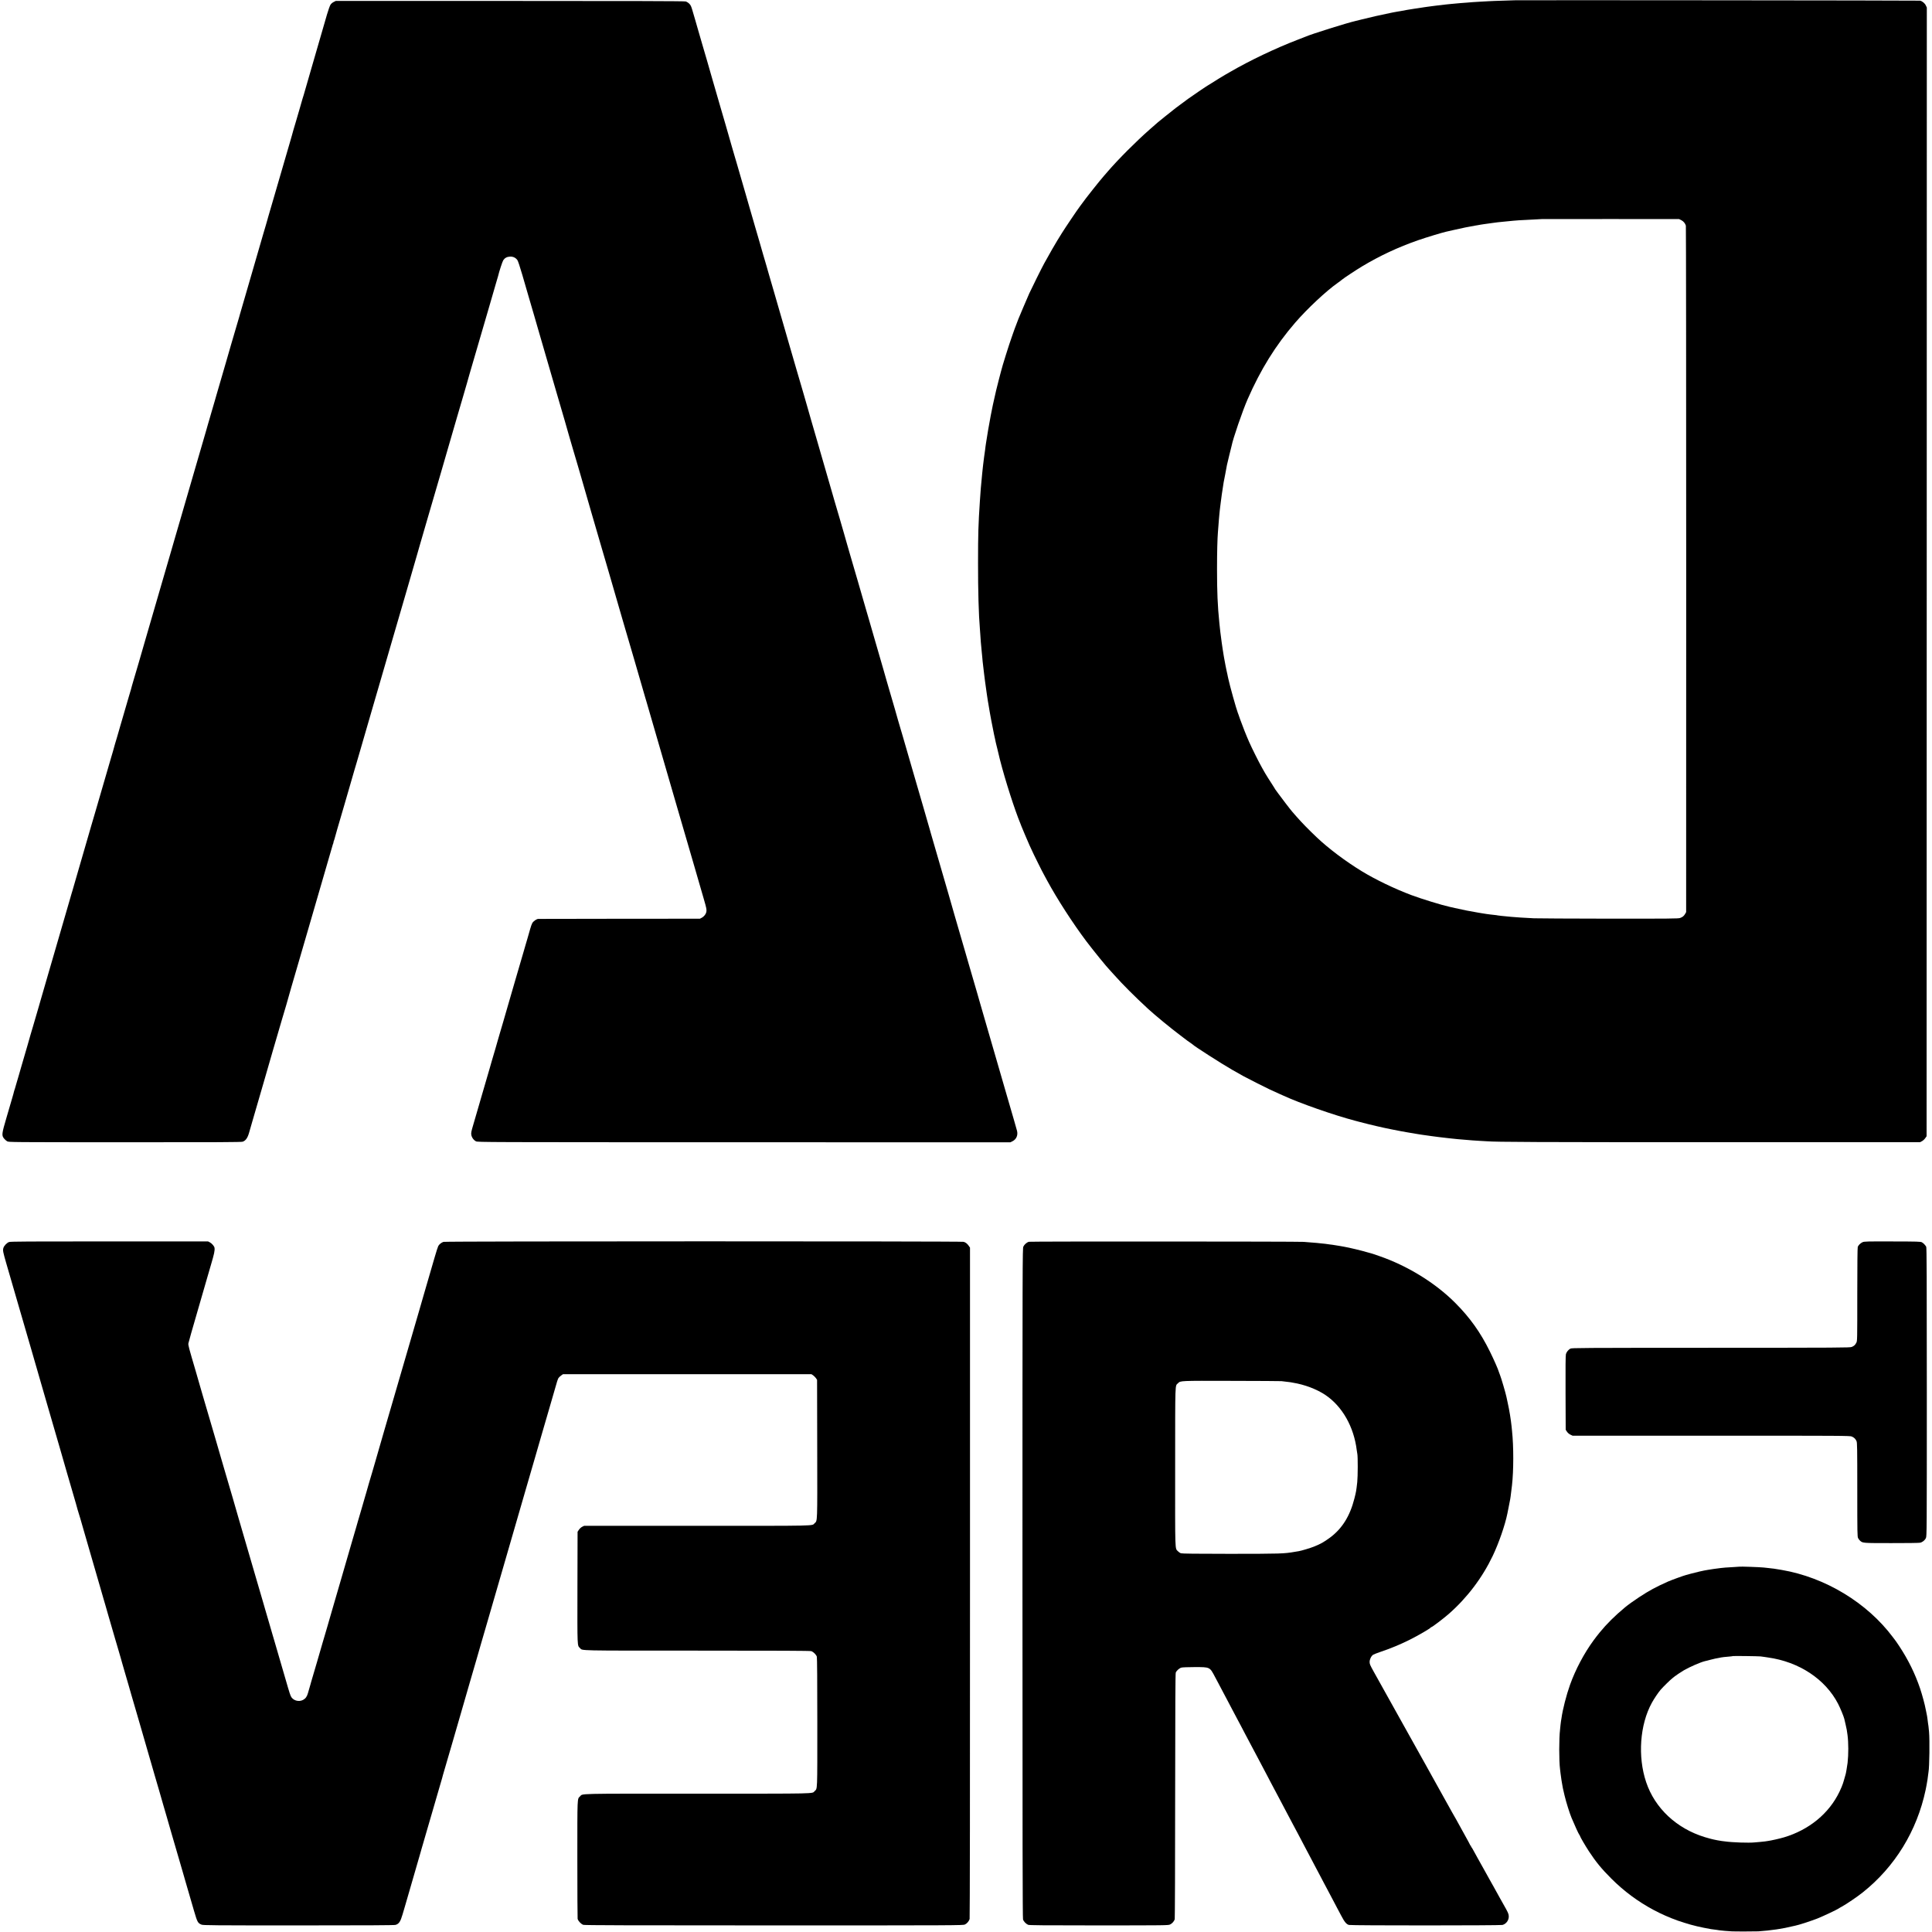
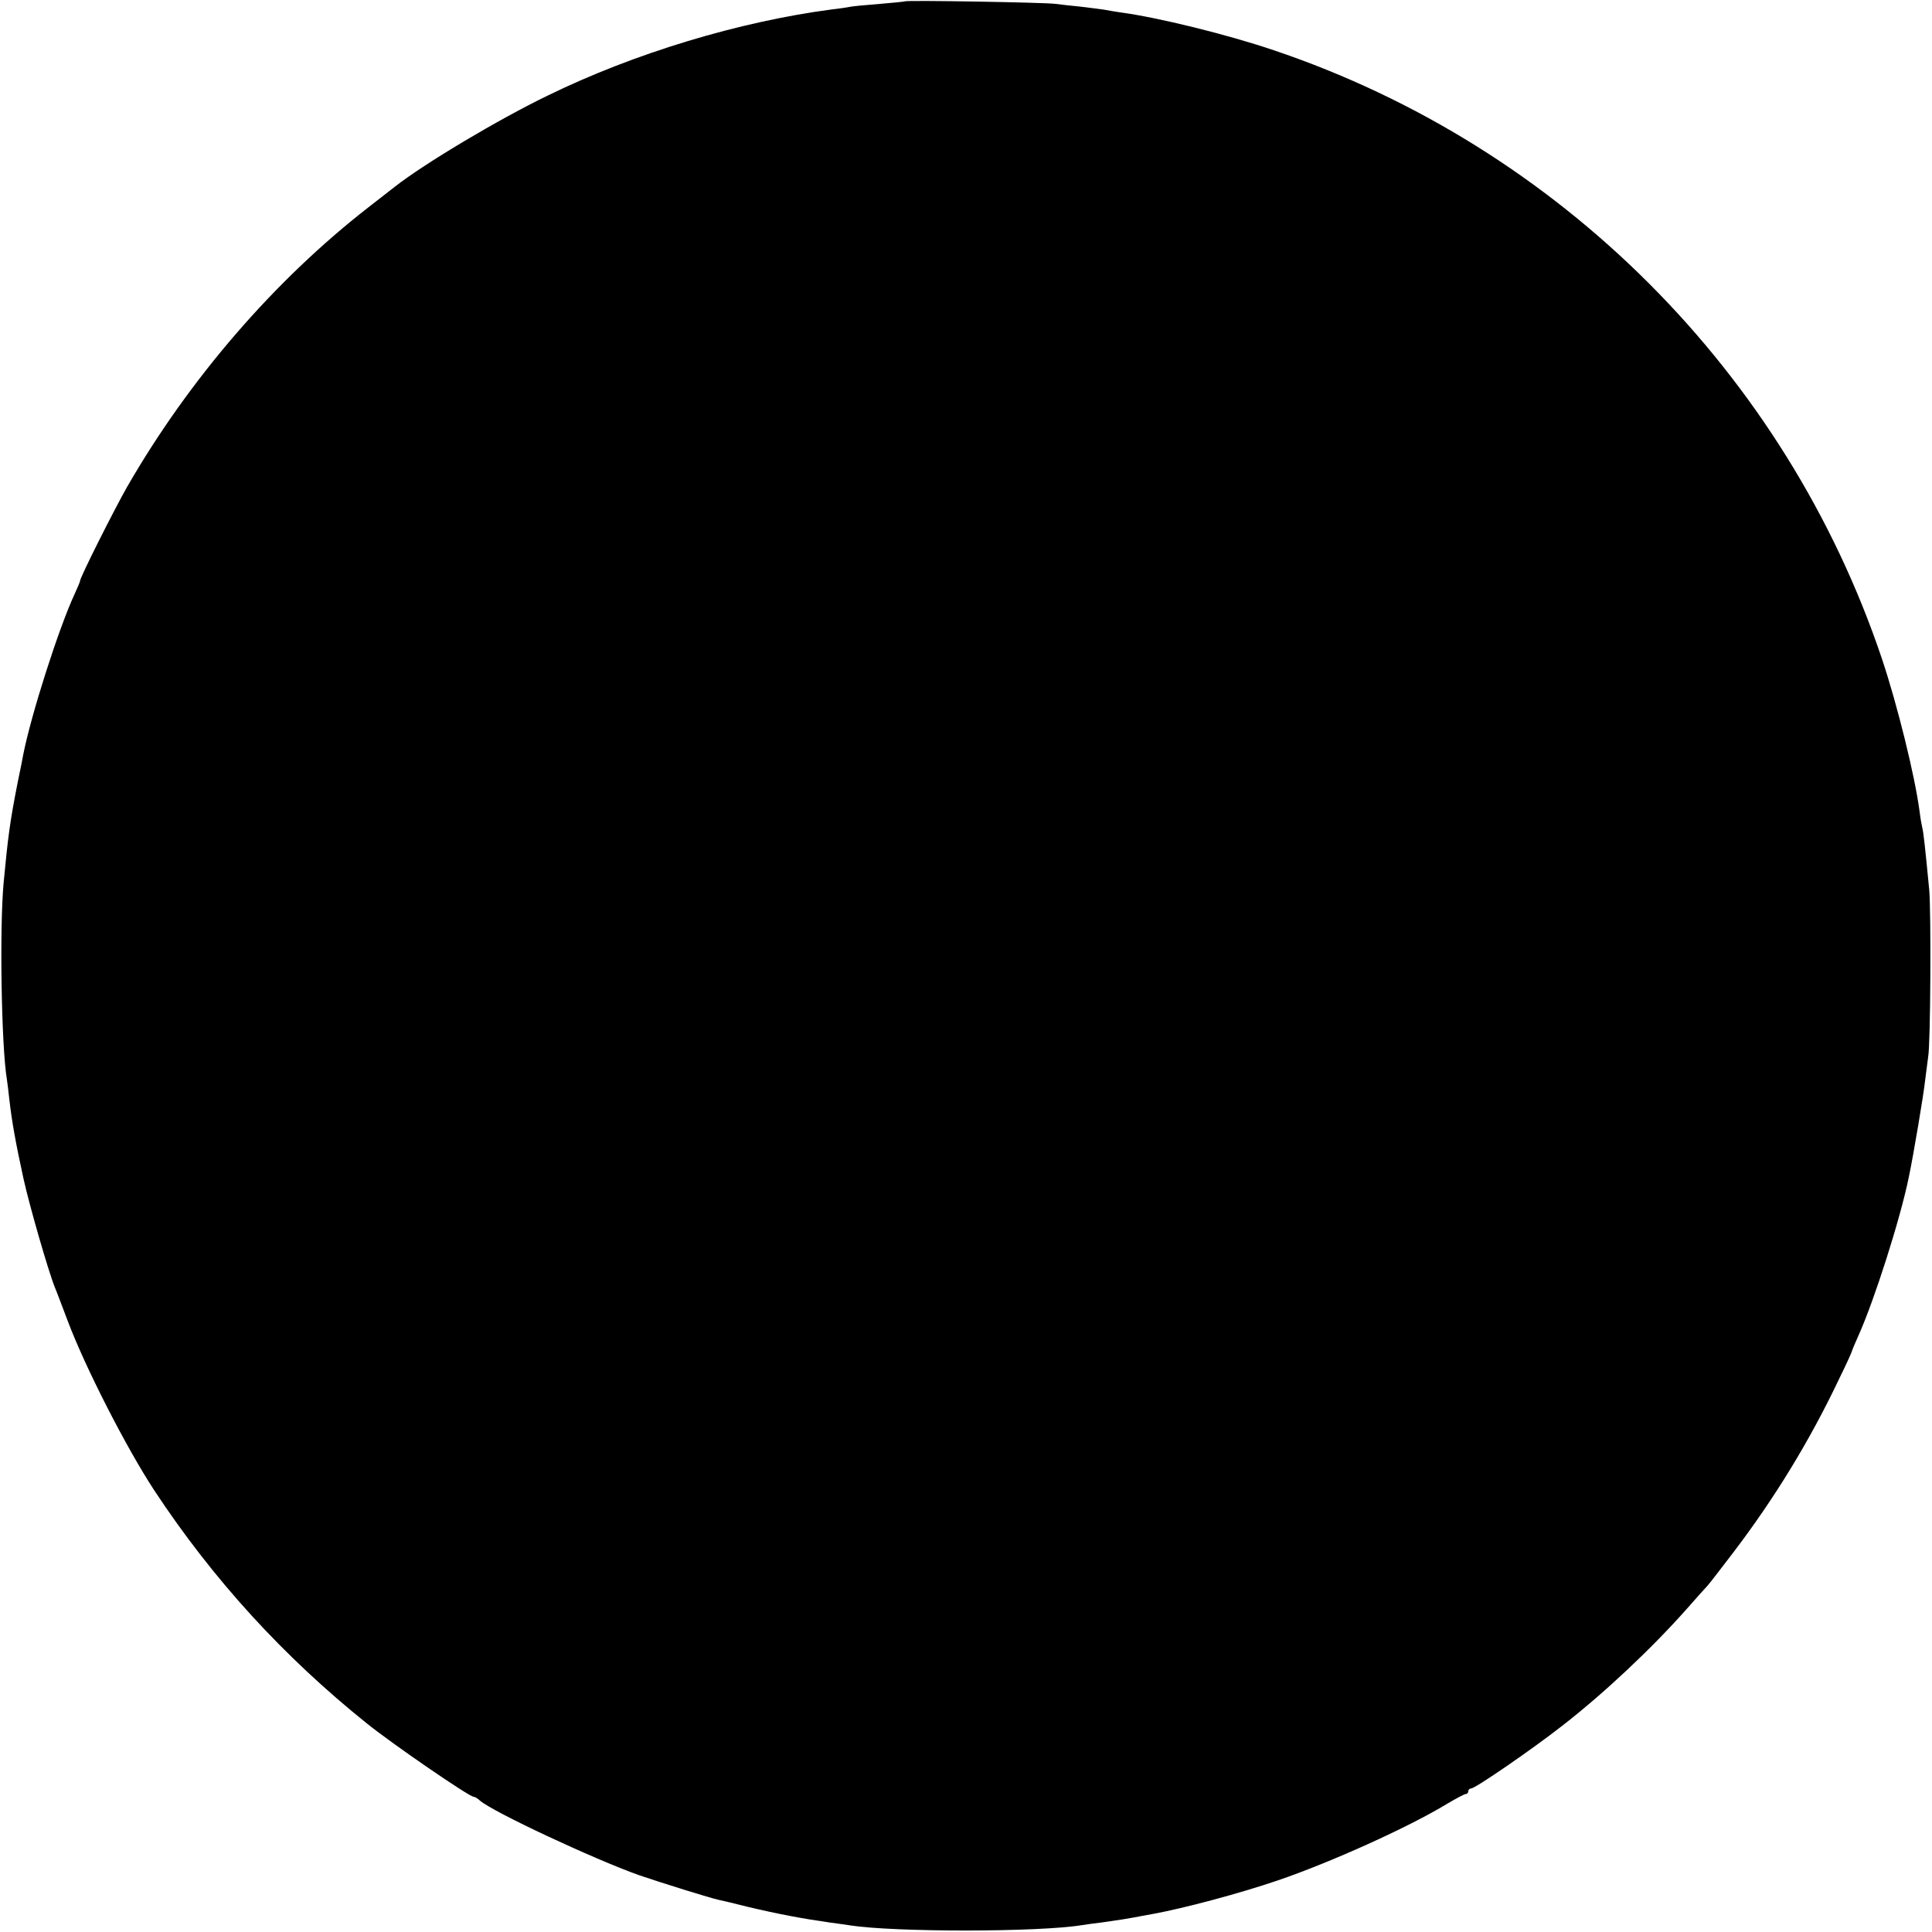
- <svg xmlns="http://www.w3.org/2000/svg" version="1.0" width="4106pt" height="4106pt" viewBox="0 0 4106 4106" preserveAspectRatio="xMidYMid meet">
-   <g transform="translate(0,4106) scale(0.1,-0.1)" fill="#000000" stroke="none">
-     <path d="M32187 41054 c-1 -1 -108 -5 -237 -8 -129 -4 -264 -8 -300 -11 -36 -2 -117 -6 -180 -10 -63 -3 -137 -7 -165 -10 -27 -2 -88 -7 -135 -11 -47 -3 -101 -7 -121 -9 -20 -1 -65 -6 -100 -9 -35 -4 -89 -9 -119 -11 -30 -3 -71 -7 -90 -9 -56 -8 -142 -18 -180 -21 -19 -2 -48 -6 -65 -8 -16 -3 -55 -8 -85 -11 -30 -3 -64 -8 -75 -10 -11 -2 -42 -7 -70 -10 -54 -7 -96 -14 -135 -21 -14 -2 -45 -7 -70 -10 -54 -7 -269 -44 -290 -50 -8 -2 -33 -6 -55 -9 -22 -4 -62 -11 -90 -16 -27 -6 -59 -12 -70 -14 -188 -38 -451 -97 -610 -138 -66 -16 -124 -31 -130 -32 -199 -46 -944 -280 -1070 -336 -11 -5 -90 -36 -175 -68 -460 -177 -1013 -440 -1420 -677 -36 -20 -80 -46 -98 -56 -78 -45 -242 -146 -311 -191 -41 -26 -76 -48 -78 -48 -6 0 -335 -224 -411 -279 -236 -172 -299 -221 -491 -376 -156 -125 -143 -114 -321 -271 -292 -256 -676 -641 -902 -904 -26 -30 -61 -71 -78 -90 -77 -85 -407 -502 -460 -580 -8 -13 -31 -44 -51 -69 -48 -62 -313 -455 -380 -563 -30 -49 -73 -118 -96 -155 -55 -89 -158 -269 -282 -493 -46 -83 -259 -511 -316 -635 -20 -44 -77 -177 -127 -295 -49 -118 -96 -228 -103 -245 -7 -16 -25 -64 -40 -105 -15 -41 -33 -88 -40 -105 -7 -16 -18 -48 -25 -70 -7 -22 -25 -74 -40 -115 -52 -141 -203 -624 -225 -719 -3 -9 -25 -95 -50 -191 -25 -96 -50 -193 -54 -215 -5 -22 -25 -110 -44 -195 -19 -85 -38 -168 -40 -185 -3 -16 -17 -86 -31 -155 -25 -124 -89 -498 -102 -595 -3 -27 -8 -58 -10 -69 -2 -10 -6 -44 -9 -75 -4 -31 -8 -63 -10 -71 -2 -8 -7 -40 -10 -70 -3 -30 -8 -66 -10 -80 -2 -14 -6 -50 -10 -80 -3 -30 -8 -71 -10 -90 -2 -19 -7 -66 -11 -105 -4 -38 -8 -81 -9 -95 -12 -104 -28 -304 -40 -490 -33 -500 -39 -690 -39 -1310 -1 -593 14 -1114 39 -1400 2 -25 7 -88 10 -140 3 -52 8 -117 10 -145 10 -118 16 -182 20 -215 2 -19 7 -65 10 -101 2 -37 7 -82 9 -100 3 -19 8 -61 11 -94 3 -33 8 -71 10 -85 2 -14 6 -52 10 -85 3 -33 13 -107 21 -165 20 -143 22 -158 30 -215 3 -27 8 -59 10 -70 4 -18 13 -83 19 -125 1 -8 5 -31 9 -50 3 -19 8 -46 10 -60 5 -29 14 -82 21 -125 7 -36 21 -117 30 -165 5 -29 18 -96 61 -309 3 -12 11 -51 19 -85 8 -33 16 -72 18 -86 3 -14 10 -45 17 -70 7 -25 14 -52 15 -60 6 -26 46 -194 49 -205 1 -5 6 -23 10 -40 107 -420 313 -1065 437 -1360 6 -16 13 -34 15 -40 3 -12 143 -342 174 -410 71 -156 101 -217 185 -386 51 -103 106 -211 123 -240 16 -30 46 -85 67 -124 211 -389 541 -901 830 -1286 138 -184 452 -570 495 -609 4 -3 46 -50 95 -105 190 -213 433 -456 725 -726 147 -135 483 -412 690 -567 74 -56 140 -105 145 -110 6 -4 33 -23 60 -42 28 -18 52 -37 55 -40 21 -28 612 -407 830 -532 238 -137 250 -143 535 -288 233 -118 339 -168 475 -227 30 -13 69 -30 85 -38 350 -162 1071 -414 1530 -535 44 -12 87 -23 95 -25 202 -54 504 -124 645 -151 11 -2 40 -8 65 -13 54 -12 249 -48 304 -57 21 -3 48 -8 60 -10 11 -3 37 -7 56 -9 19 -3 58 -9 85 -15 28 -5 70 -12 95 -15 25 -3 56 -8 70 -10 14 -2 43 -7 65 -9 22 -3 57 -8 78 -11 41 -6 78 -11 152 -20 93 -12 110 -14 170 -20 33 -3 74 -8 90 -10 77 -9 197 -21 325 -30 47 -4 105 -8 129 -11 24 -2 94 -6 155 -10 61 -3 131 -7 156 -9 200 -16 1049 -20 4855 -20 l4350 0 40 21 c22 11 54 40 70 63 l30 43 3 11994 2 11994 -21 44 c-21 46 -74 90 -122 102 -22 5 -8614 13 -8620 8z m3543 -4672 c48 -24 85 -69 99 -118 4 -16 7 -3305 7 -7309 l-1 -7280 -23 -40 c-28 -46 -51 -64 -107 -85 -36 -13 -222 -15 -1516 -14 -811 1 -1526 5 -1589 8 -181 8 -421 24 -485 31 -44 5 -104 11 -205 20 -36 4 -72 8 -80 10 -8 3 -40 7 -70 10 -30 3 -71 8 -90 10 -19 3 -53 8 -75 10 -22 3 -65 10 -95 15 -30 5 -71 12 -90 15 -141 23 -330 60 -490 97 -47 11 -96 22 -110 25 -166 36 -592 167 -815 250 -351 132 -760 328 -1050 505 -343 209 -714 488 -956 718 -174 164 -332 327 -439 450 -36 41 -73 84 -83 95 -33 36 -242 309 -300 390 -31 44 -61 85 -67 92 -5 7 -10 15 -10 18 0 3 -15 27 -33 53 -36 51 -189 297 -200 322 -4 8 -23 42 -42 75 -50 86 -213 411 -267 535 -56 125 -154 373 -193 485 -15 44 -30 87 -33 95 -3 8 -6 17 -7 20 -1 3 -4 12 -8 20 -34 89 -170 574 -202 725 -3 11 -7 31 -10 45 -3 14 -7 34 -9 45 -3 11 -11 52 -20 90 -8 39 -17 83 -20 98 -18 98 -28 150 -32 172 -2 14 -6 37 -9 53 -3 15 -12 74 -21 132 -8 58 -17 116 -19 130 -3 23 -19 138 -30 230 -5 38 -11 92 -20 185 -38 374 -50 659 -50 1155 0 353 8 651 19 780 3 25 7 88 11 140 4 52 8 111 10 130 2 19 6 64 9 100 3 36 8 81 10 100 3 19 7 60 11 90 3 30 8 66 10 80 2 14 7 48 10 75 8 63 12 96 31 215 8 52 17 111 20 130 3 19 19 103 36 185 16 83 32 165 34 183 3 18 26 112 50 210 25 97 47 186 49 197 27 147 234 749 340 990 276 631 594 1144 1009 1625 257 298 661 676 906 848 36 25 76 55 90 68 34 30 302 207 425 281 378 227 767 409 1195 558 172 60 514 163 596 181 12 2 77 17 145 33 136 33 398 86 469 96 25 3 52 8 60 10 8 2 33 7 55 10 23 3 52 7 65 10 28 5 64 10 180 25 47 6 101 13 120 16 19 3 60 7 90 9 30 3 75 7 100 10 203 21 302 28 580 40 91 4 166 8 167 9 1 0 658 1 1460 1 l1458 -1 45 -22z" />
-     <path d="M7092 41018 c-24 -11 -55 -37 -68 -58 -14 -21 -47 -114 -74 -206 -59 -206 -133 -462 -330 -1139 -83 -286 -158 -545 -166 -575 -9 -30 -20 -66 -25 -80 -4 -14 -36 -122 -69 -240 -34 -118 -68 -235 -76 -260 -18 -57 -85 -287 -89 -309 -2 -9 -18 -63 -35 -121 -18 -58 -33 -112 -35 -120 -4 -14 -275 -946 -310 -1065 -17 -56 -89 -303 -111 -380 -8 -27 -17 -58 -19 -68 -2 -10 -16 -57 -30 -105 -15 -47 -28 -93 -30 -102 -2 -8 -17 -60 -34 -115 -29 -98 -151 -516 -216 -745 -18 -63 -85 -293 -148 -510 -63 -217 -121 -415 -128 -440 -7 -25 -14 -49 -15 -55 -8 -27 -118 -403 -169 -575 -98 -335 -106 -364 -114 -395 -8 -28 -121 -417 -198 -680 -19 -66 -39 -133 -43 -150 -4 -16 -31 -109 -60 -205 -28 -96 -53 -182 -55 -190 -2 -8 -13 -46 -25 -85 -11 -38 -27 -92 -34 -120 -8 -27 -41 -142 -74 -255 -33 -113 -85 -290 -115 -395 -226 -775 -289 -992 -292 -1005 -2 -8 -28 -98 -58 -200 -30 -102 -85 -288 -121 -415 -64 -223 -79 -274 -110 -380 -15 -48 -39 -132 -182 -625 -36 -124 -77 -263 -90 -310 -37 -126 -149 -509 -263 -905 -56 -192 -110 -379 -120 -415 -11 -36 -27 -90 -35 -120 -18 -64 -66 -224 -96 -325 -12 -38 -23 -79 -26 -90 -2 -11 -13 -49 -23 -85 -11 -36 -32 -105 -46 -155 -14 -49 -53 -182 -86 -295 -33 -113 -62 -212 -64 -220 -1 -9 -15 -55 -30 -102 -14 -48 -28 -95 -30 -105 -2 -10 -20 -72 -40 -138 -20 -66 -38 -128 -41 -137 -7 -30 -13 -50 -44 -158 -17 -58 -32 -109 -34 -115 -1 -5 -10 -35 -19 -65 -9 -30 -80 -273 -157 -540 -77 -267 -149 -514 -160 -550 -11 -36 -52 -175 -91 -310 -148 -512 -221 -765 -310 -1070 -50 -173 -92 -319 -94 -325 -1 -5 -5 -17 -8 -25 -3 -8 -47 -159 -97 -335 -133 -461 -208 -718 -236 -812 -14 -45 -27 -90 -29 -100 -2 -10 -59 -205 -126 -433 -67 -228 -124 -424 -126 -435 -3 -11 -23 -81 -45 -155 -22 -74 -41 -142 -43 -150 -4 -18 -111 -383 -124 -425 -6 -16 -29 -95 -52 -175 -22 -80 -51 -181 -64 -225 -44 -149 -93 -319 -140 -480 -26 -88 -48 -167 -50 -175 -2 -8 -20 -69 -40 -135 -20 -66 -38 -128 -40 -138 -2 -9 -6 -21 -9 -25 -3 -5 -7 -20 -10 -35 -2 -14 -17 -66 -31 -114 -15 -48 -29 -94 -30 -103 -2 -8 -45 -154 -95 -325 -104 -354 -108 -385 -53 -453 17 -20 45 -46 64 -57 34 -20 53 -20 2501 -21 1985 -1 2474 2 2505 12 63 21 104 78 135 185 14 52 44 155 66 229 22 74 42 144 45 155 8 28 108 373 157 540 23 77 43 147 45 155 12 48 379 1309 385 1325 10 24 169 572 200 690 5 17 52 179 105 360 53 182 121 413 150 515 30 102 82 280 115 395 34 116 94 325 135 465 41 140 117 404 170 585 149 512 206 709 209 720 1 6 5 16 9 23 5 6 6 12 3 12 -3 0 1 17 9 38 8 20 19 55 24 77 5 22 27 101 49 175 22 74 86 293 142 485 55 193 117 403 136 469 20 65 37 126 39 135 2 9 22 79 45 156 23 77 44 147 46 155 4 16 12 45 89 305 26 88 51 174 55 190 7 27 93 322 206 710 25 83 46 157 48 165 2 8 41 141 86 295 86 297 146 501 259 891 172 594 239 823 323 1109 27 94 52 179 55 190 13 44 124 430 168 580 26 88 48 167 50 175 2 8 85 292 183 630 99 338 223 764 276 945 52 182 134 463 181 625 48 162 116 396 151 520 36 124 93 317 126 430 70 239 87 299 93 320 2 8 15 53 28 100 13 47 27 94 30 105 3 11 18 65 35 120 16 55 32 109 35 120 3 11 76 261 162 555 86 294 160 549 165 565 8 30 88 307 161 555 22 74 42 142 44 150 22 96 93 313 111 340 33 49 78 73 143 76 65 3 117 -21 155 -71 15 -19 52 -131 106 -315 45 -157 105 -361 132 -455 27 -93 81 -278 120 -410 38 -132 73 -253 78 -270 4 -16 44 -156 90 -310 45 -154 121 -417 170 -585 49 -168 121 -415 160 -550 39 -135 108 -369 152 -520 44 -151 83 -288 87 -305 4 -16 18 -61 29 -100 12 -38 49 -164 82 -280 34 -115 65 -223 71 -240 5 -16 37 -124 70 -240 87 -304 185 -642 225 -780 42 -144 91 -312 230 -790 58 -198 115 -396 129 -440 13 -44 47 -159 74 -255 28 -96 89 -308 136 -470 48 -162 88 -302 90 -310 2 -8 34 -116 70 -240 37 -124 69 -234 72 -245 3 -11 30 -103 60 -205 30 -102 57 -194 60 -205 16 -58 184 -638 229 -790 9 -27 18 -59 21 -70 23 -80 448 -1544 463 -1595 25 -84 210 -720 215 -740 4 -15 69 -238 194 -665 38 -132 106 -364 150 -515 43 -151 105 -363 136 -470 31 -107 59 -202 61 -210 2 -8 17 -62 34 -120 35 -121 33 -165 -8 -224 -15 -22 -45 -49 -67 -60 l-40 -21 -1705 -1 c-938 -1 -1716 -2 -1730 -3 -38 -2 -105 -49 -128 -90 -11 -20 -30 -72 -42 -116 -12 -44 -40 -140 -61 -213 -22 -72 -42 -140 -44 -150 -2 -9 -22 -78 -44 -152 -54 -183 -102 -347 -171 -585 -32 -110 -92 -319 -135 -465 -42 -146 -96 -332 -120 -415 -24 -82 -58 -197 -75 -255 -17 -58 -33 -112 -35 -120 -2 -8 -16 -55 -30 -105 -15 -49 -28 -97 -30 -105 -3 -14 -23 -80 -62 -210 -9 -30 -18 -59 -19 -65 -1 -5 -18 -64 -37 -130 -19 -66 -65 -223 -102 -350 -37 -126 -76 -259 -86 -295 -11 -36 -21 -72 -23 -80 -4 -16 -71 -243 -142 -488 -37 -124 -44 -161 -38 -197 8 -57 50 -116 100 -141 38 -19 140 -19 5698 -20 l5659 -1 46 23 c81 41 118 126 96 219 -7 28 -37 136 -68 240 -71 241 -146 501 -157 540 -4 17 -49 172 -100 345 -50 173 -100 344 -110 380 -10 36 -91 315 -180 620 -88 305 -163 562 -165 570 -1 8 -35 123 -73 255 -127 432 -164 560 -172 590 -4 17 -33 118 -65 225 -31 107 -81 281 -112 385 -30 105 -86 298 -125 430 -38 132 -75 263 -83 290 -7 28 -25 91 -40 140 -26 88 -66 226 -260 895 -53 184 -108 373 -122 420 -13 47 -26 92 -28 100 -2 8 -15 53 -29 100 -13 47 -56 195 -95 330 -39 135 -75 259 -80 275 -10 30 -60 203 -144 495 -140 486 -201 694 -223 770 -14 47 -35 117 -46 155 -11 39 -27 91 -34 116 -8 25 -16 54 -19 65 -2 10 -31 114 -65 229 -34 116 -64 219 -67 230 -3 11 -30 103 -60 205 -30 102 -56 192 -58 200 -1 9 -26 94 -54 190 -29 96 -54 182 -55 190 -2 8 -60 209 -129 445 -68 237 -127 439 -130 450 -3 11 -29 99 -57 195 -28 96 -53 182 -55 190 -2 9 -15 54 -29 100 -14 47 -55 189 -91 315 -66 227 -146 503 -181 620 -9 33 -18 65 -20 70 -1 6 -18 66 -39 135 -20 69 -44 154 -54 190 -23 81 -162 561 -203 695 -16 55 -31 107 -33 115 -5 23 -154 537 -360 1245 -48 165 -96 329 -106 365 -10 36 -49 173 -87 305 -38 132 -72 249 -75 260 -3 11 -19 65 -35 120 -17 55 -65 219 -107 365 -42 146 -117 405 -167 575 -49 171 -93 324 -98 340 -4 17 -45 156 -90 310 -45 154 -103 357 -130 450 -27 94 -58 202 -70 240 -12 39 -28 94 -36 124 -8 30 -35 125 -60 210 -26 86 -54 185 -65 221 -10 36 -45 160 -79 275 -34 116 -65 224 -70 240 -5 17 -16 55 -25 85 -9 30 -22 78 -30 105 -7 28 -48 167 -90 310 -42 143 -78 267 -79 275 -6 23 -136 472 -145 500 -5 14 -17 54 -26 90 -10 36 -24 85 -32 110 -8 25 -16 52 -18 60 -2 8 -18 62 -35 120 -17 58 -33 112 -35 120 -1 8 -20 71 -40 140 -35 119 -51 176 -94 328 -10 37 -62 214 -115 394 -52 180 -102 351 -110 380 -8 29 -37 132 -66 228 -28 96 -53 183 -55 192 -2 10 -22 78 -43 150 -22 73 -72 246 -112 383 -39 138 -84 293 -100 345 -16 52 -34 115 -40 140 -7 25 -18 63 -25 85 -7 22 -25 85 -41 140 -24 82 -35 106 -66 137 -20 20 -54 41 -75 47 -26 8 -1161 11 -3738 11 l-3700 0 -43 -22z" />
-     <path d="M194 14664 c-48 -16 -109 -80 -122 -127 -15 -53 -9 -81 63 -332 37 -126 112 -385 167 -575 55 -190 108 -374 119 -410 11 -36 26 -90 35 -120 19 -71 122 -426 135 -465 5 -16 41 -140 80 -275 39 -135 77 -267 85 -295 8 -27 17 -57 19 -65 2 -8 40 -141 85 -295 44 -154 119 -410 165 -570 89 -309 130 -450 257 -885 78 -266 100 -343 138 -480 10 -36 58 -198 105 -360 47 -162 88 -302 90 -310 15 -58 58 -209 65 -225 5 -11 43 -141 85 -290 43 -148 140 -486 217 -750 77 -264 142 -489 145 -500 6 -25 60 -210 72 -250 6 -16 24 -79 41 -140 17 -60 39 -139 50 -175 25 -82 149 -510 154 -530 2 -8 27 -94 56 -190 28 -96 53 -179 54 -185 1 -5 10 -37 20 -70 10 -33 20 -67 21 -75 2 -8 32 -109 65 -225 34 -115 65 -223 70 -240 4 -16 33 -115 63 -220 31 -104 80 -275 111 -380 30 -104 70 -244 90 -310 108 -373 149 -513 156 -540 4 -16 24 -86 45 -155 20 -69 61 -210 91 -315 31 -104 71 -243 90 -308 19 -65 41 -142 49 -170 8 -29 28 -99 45 -157 18 -58 49 -166 70 -240 21 -74 70 -243 108 -375 39 -132 100 -343 137 -470 36 -126 82 -284 102 -350 19 -66 43 -149 53 -185 18 -64 82 -285 185 -636 70 -238 79 -255 159 -288 35 -14 230 -16 2060 -16 1446 0 2032 3 2061 11 73 20 106 70 150 221 20 73 44 151 51 173 7 22 45 153 84 290 40 138 108 374 152 525 44 151 82 282 84 290 2 8 17 62 34 120 18 58 33 112 35 120 2 8 26 94 55 190 79 269 85 291 150 515 33 116 90 311 126 434 36 124 68 232 70 240 4 20 21 80 67 236 20 66 90 307 156 535 66 228 147 510 181 625 82 281 190 656 195 675 2 8 18 62 35 120 36 121 73 247 99 340 10 36 53 184 95 330 43 146 102 348 131 450 105 361 327 1128 380 1310 140 484 170 585 210 725 94 323 139 480 210 725 41 140 102 350 135 465 34 116 70 239 80 275 17 61 63 219 146 505 20 66 64 219 99 340 35 121 91 315 125 430 34 116 63 217 65 225 20 78 50 170 62 190 8 14 33 39 56 55 l42 30 2640 0 2640 0 36 -24 c19 -14 46 -41 60 -60 l24 -36 3 -1470 c3 -1612 6 -1519 -56 -1578 -61 -59 117 -55 -2498 -55 l-2401 0 -42 -21 c-23 -12 -53 -40 -68 -63 l-28 -42 -3 -1186 c-2 -1297 -5 -1226 55 -1286 58 -58 -112 -54 2486 -54 1756 0 2403 -3 2428 -11 47 -16 107 -76 119 -119 6 -22 10 -535 10 -1403 0 -1494 4 -1392 -57 -1453 -58 -58 111 -54 -2488 -54 -2629 0 -2433 5 -2498 -58 -60 -57 -57 17 -57 -1332 0 -681 3 -1252 6 -1269 9 -45 75 -115 122 -129 30 -9 997 -12 4053 -12 3899 0 4015 1 4055 19 44 20 85 68 101 116 5 19 9 2728 8 7150 l0 7120 -26 37 c-32 47 -64 72 -109 86 -48 14 -11011 14 -11055 -1 -44 -14 -93 -54 -111 -89 -9 -17 -43 -123 -76 -237 -137 -472 -159 -548 -233 -801 -42 -146 -81 -278 -85 -295 -9 -34 -156 -537 -291 -1000 -50 -170 -111 -377 -134 -460 -24 -82 -60 -206 -80 -275 -20 -69 -66 -226 -102 -350 -35 -124 -83 -286 -105 -360 -22 -74 -43 -148 -48 -165 -7 -29 -91 -320 -186 -645 -25 -85 -54 -184 -64 -220 -11 -36 -42 -143 -71 -239 -28 -96 -52 -182 -54 -190 -2 -9 -17 -61 -34 -116 -16 -55 -46 -156 -65 -225 -20 -69 -45 -155 -56 -191 -12 -37 -23 -75 -25 -85 -2 -11 -17 -64 -34 -119 -16 -55 -59 -201 -95 -325 -36 -124 -88 -304 -116 -400 -28 -96 -80 -276 -116 -400 -77 -265 -143 -491 -178 -612 -33 -111 -72 -247 -79 -273 -3 -11 -19 -67 -36 -125 -17 -58 -40 -134 -50 -170 -11 -36 -29 -96 -40 -135 -11 -38 -68 -234 -126 -435 -58 -201 -112 -386 -121 -411 -8 -25 -16 -54 -18 -65 -2 -10 -11 -41 -20 -69 -8 -27 -22 -76 -31 -107 -21 -76 -51 -117 -105 -146 -94 -50 -220 -10 -261 83 -11 24 -37 103 -58 177 -58 201 -238 815 -282 968 -22 74 -42 142 -44 150 -1 8 -38 132 -80 275 -42 143 -79 269 -82 280 -3 11 -18 63 -33 115 -16 52 -86 291 -155 530 -70 239 -143 489 -162 555 -126 431 -206 704 -213 730 -4 17 -60 210 -124 430 -146 500 -154 527 -176 600 -10 33 -42 141 -70 240 -29 99 -92 317 -141 485 -90 307 -105 358 -245 835 -42 143 -80 274 -84 290 -4 17 -36 125 -69 240 -152 516 -163 557 -157 596 3 21 94 341 202 711 108 370 197 680 199 688 2 8 38 132 80 275 68 231 82 295 74 356 -4 32 -55 92 -96 114 l-42 22 -2094 0 c-1716 0 -2101 -2 -2133 -13z" />
-     <path d="M21867 14669 c-45 -12 -98 -58 -118 -103 -18 -40 -19 -228 -19 -7150 0 -5456 3 -7118 12 -7148 13 -44 61 -94 108 -115 26 -10 303 -13 1503 -13 1415 1 1474 1 1513 19 43 19 86 67 100 111 4 14 9 1193 9 2620 1 1962 5 2602 13 2623 18 43 76 94 119 106 22 6 142 11 283 11 328 0 320 3 430 -205 29 -55 67 -127 85 -160 18 -33 60 -114 95 -180 34 -66 75 -142 90 -170 15 -27 60 -113 100 -190 40 -77 80 -153 90 -170 9 -16 48 -88 85 -160 37 -71 85 -161 105 -200 21 -38 61 -115 90 -170 29 -55 69 -131 90 -170 21 -38 66 -124 101 -190 34 -66 87 -165 116 -220 30 -55 63 -118 74 -140 11 -22 40 -78 65 -125 58 -108 143 -269 207 -390 27 -52 67 -126 87 -165 20 -38 61 -115 90 -170 29 -55 69 -131 90 -170 21 -38 60 -113 88 -165 27 -52 70 -134 96 -182 25 -49 67 -127 92 -175 26 -49 65 -124 89 -168 23 -44 68 -129 100 -190 32 -60 72 -137 90 -170 18 -33 63 -118 100 -190 37 -71 75 -143 85 -160 10 -16 50 -93 90 -170 40 -77 85 -162 100 -190 15 -27 57 -107 94 -177 72 -137 110 -183 165 -198 51 -14 3213 -13 3263 0 82 23 139 105 133 191 -3 47 -16 77 -117 254 -25 44 -58 103 -73 130 -15 28 -48 86 -72 130 -25 44 -59 105 -75 135 -17 30 -49 89 -73 130 -23 41 -57 102 -75 135 -54 98 -79 142 -173 310 -49 88 -99 177 -109 198 -11 20 -24 40 -29 43 -5 3 -7 10 -4 15 4 5 1 9 -4 9 -6 0 -11 4 -11 8 0 4 -61 118 -136 252 -75 135 -152 274 -171 310 -20 36 -39 70 -43 75 -4 6 -22 37 -40 70 -69 126 -240 433 -370 665 -84 151 -107 191 -176 317 -13 24 -43 78 -67 120 -24 43 -59 105 -77 138 -18 33 -72 130 -120 215 -48 85 -102 182 -120 215 -18 33 -96 173 -173 310 -125 222 -189 337 -262 470 -12 22 -42 76 -67 120 -25 44 -60 107 -78 140 -48 88 -68 124 -160 287 -72 130 -82 154 -82 197 0 57 34 127 76 154 14 9 80 35 148 58 212 71 426 159 628 260 180 90 441 242 448 261 2 4 8 8 14 8 16 0 265 189 368 280 392 344 712 768 935 1235 129 271 262 656 310 895 2 8 15 71 28 140 14 69 29 145 33 170 3 25 8 52 9 60 3 18 19 148 29 235 35 310 36 820 1 1150 -2 22 -7 67 -10 100 -15 146 -47 344 -82 500 -13 61 -27 121 -29 135 -13 67 -112 403 -134 455 -11 27 -22 58 -26 70 -12 48 -104 258 -189 430 -202 410 -425 723 -741 1039 -423 423 -1010 784 -1609 991 -44 15 -89 31 -100 35 -11 5 -33 12 -50 16 -40 10 -32 8 -100 28 -122 37 -403 104 -505 121 -19 3 -57 10 -85 15 -60 11 -121 21 -155 25 -14 1 -43 5 -65 8 -56 9 -110 16 -180 22 -33 3 -76 8 -95 10 -32 4 -74 7 -275 22 -115 9 -5808 11 -5838 2z m5368 -2962 c17 -3 62 -8 100 -12 39 -4 79 -9 90 -11 11 -2 36 -6 55 -10 247 -40 505 -138 688 -261 360 -242 607 -679 667 -1178 4 -27 9 -61 12 -75 12 -61 11 -481 -2 -600 -21 -189 -24 -203 -61 -349 -94 -372 -262 -640 -519 -830 -130 -95 -204 -137 -341 -191 -76 -30 -261 -86 -319 -96 -16 -2 -55 -9 -85 -14 -234 -41 -293 -42 -1386 -43 -727 0 -1010 4 -1036 12 -19 6 -48 26 -65 44 -63 67 -59 -52 -58 1797 1 1855 -4 1708 61 1773 53 54 32 53 1141 50 565 -1 1042 -4 1058 -6z" />
-     <path d="M39584 14660 c-44 -20 -88 -63 -102 -100 -6 -16 -10 -405 -10 -1011 0 -967 0 -986 -20 -1025 -25 -48 -46 -68 -97 -90 -37 -16 -252 -17 -2995 -18 -2771 -1 -2957 -2 -2986 -18 -42 -23 -81 -71 -94 -116 -8 -26 -10 -280 -8 -823 l3 -785 27 -41 c17 -25 44 -49 73 -63 l46 -22 2948 0 c2797 0 2951 -1 2987 -18 51 -23 80 -52 100 -98 14 -33 16 -148 16 -1032 0 -937 1 -997 18 -1030 10 -19 29 -44 42 -55 57 -50 55 -50 663 -50 314 -1 588 3 610 8 54 11 103 51 126 101 18 40 19 133 19 3104 0 2423 -3 3067 -13 3085 -20 36 -60 78 -92 95 -27 15 -91 17 -626 18 -551 2 -600 0 -635 -16z" />
-     <path d="M36967 7764 c-1 -1 -63 -5 -137 -9 -74 -3 -148 -8 -163 -10 -15 -2 -60 -6 -100 -10 -40 -4 -108 -13 -152 -20 -44 -7 -100 -16 -125 -20 -67 -9 -252 -51 -355 -80 -49 -14 -97 -27 -105 -29 -49 -12 -305 -105 -380 -138 -260 -116 -397 -190 -615 -333 -123 -81 -231 -159 -300 -216 -213 -177 -389 -351 -534 -529 -73 -91 -70 -87 -132 -170 -203 -277 -384 -618 -501 -944 -78 -217 -158 -529 -183 -716 -3 -25 -8 -52 -10 -60 -2 -8 -7 -44 -10 -80 -4 -36 -8 -80 -10 -99 -23 -191 -23 -662 0 -841 2 -19 7 -57 10 -85 5 -47 14 -111 20 -145 1 -8 6 -35 10 -60 15 -95 21 -122 55 -265 35 -147 108 -380 150 -480 66 -158 147 -335 162 -354 10 -13 18 -28 18 -33 0 -14 115 -210 188 -322 146 -223 272 -377 477 -581 533 -534 1208 -894 1960 -1044 154 -31 169 -33 280 -46 28 -4 57 -8 65 -10 8 -2 58 -7 110 -11 52 -3 115 -8 140 -10 54 -4 492 -4 570 0 104 6 280 25 383 41 17 3 46 7 62 10 55 7 199 36 260 52 33 8 71 17 85 19 62 11 338 101 465 151 121 48 421 190 450 212 5 5 37 23 70 41 102 56 324 207 440 299 687 545 1156 1310 1340 2183 9 40 18 89 21 108 3 19 7 46 10 60 2 14 6 34 8 45 2 11 7 49 11 85 4 36 9 73 11 83 19 102 27 678 11 852 -10 107 -15 151 -22 185 -2 14 -7 50 -10 80 -3 30 -8 62 -10 70 -2 8 -7 31 -10 50 -3 19 -8 42 -10 50 -2 8 -7 30 -10 47 -15 89 -74 307 -118 438 -109 321 -252 611 -446 905 -30 47 -61 92 -68 100 -6 8 -35 47 -64 85 -549 734 -1441 1273 -2364 1430 -153 26 -186 31 -280 40 -38 4 -83 9 -100 11 -80 9 -510 24 -518 18z m448 -1907 c22 -3 56 -7 75 -10 19 -3 55 -9 80 -12 664 -92 1222 -460 1494 -985 46 -89 119 -266 132 -320 2 -8 14 -62 28 -120 23 -98 28 -127 41 -227 21 -165 21 -409 1 -588 -9 -72 -37 -239 -43 -248 -2 -4 -6 -18 -9 -31 -2 -13 -14 -55 -26 -92 -12 -38 -22 -71 -23 -74 -1 -3 -7 -18 -13 -33 -7 -16 -12 -30 -12 -33 0 -2 -21 -48 -46 -102 -221 -462 -646 -812 -1182 -971 -95 -28 -273 -68 -342 -77 -19 -3 -46 -7 -60 -9 -14 -3 -61 -7 -105 -11 -44 -3 -96 -8 -115 -10 -123 -13 -477 -1 -635 22 -16 2 -46 6 -65 8 -19 3 -60 10 -90 15 -30 6 -65 13 -78 16 -13 2 -32 7 -42 10 -10 3 -28 8 -39 10 -12 2 -61 16 -109 31 -600 183 -1061 614 -1247 1169 -183 542 -134 1223 121 1686 49 90 138 221 188 279 54 62 210 215 251 245 22 17 42 32 45 36 10 11 136 95 197 131 114 67 356 173 443 193 8 2 67 17 130 33 64 17 138 33 165 36 27 4 51 9 54 11 6 3 78 11 195 21 27 2 51 6 54 8 5 5 535 -2 587 -7z" />
+ <svg xmlns="http://www.w3.org/2000/svg" version="1.0" width="700pt" height="700pt" viewBox="0 0 700 700" preserveAspectRatio="xMidYMid meet">
+   <g transform="translate(0,700) scale(0.1,-0.1)" fill="#000000" stroke="none">
+     <path d="M3278 6995 c-1 -1 -42 -5 -89 -9 -47 -4 -95 -8 -105 -10 -10 -2 -41 -7 -69 -10 -335 -44 -715 -158 -1030 -312 -180 -87 -448 -247 -555 -331 -8 -6 -51 -40 -95 -74 -342 -266 -650 -623 -875 -1014 -47 -83 -170 -327 -170 -340 0 -3 -9 -24 -20 -48 -57 -123 -157 -435 -186 -582 -2 -11 -10 -54 -19 -95 -29 -147 -36 -200 -52 -370 -15 -165 -8 -592 12 -711 2 -13 6 -46 9 -74 9 -78 22 -152 51 -285 21 -96 91 -339 114 -395 5 -11 25 -65 46 -120 64 -170 213 -461 314 -615 213 -323 469 -603 771 -845 92 -74 370 -265 386 -265 4 0 15 -6 23 -14 47 -41 413 -212 576 -270 79 -27 261 -84 291 -90 10 -2 57 -13 104 -25 109 -26 200 -43 299 -57 25 -3 57 -8 71 -10 162 -25 683 -25 841 1 13 2 47 7 74 10 71 10 87 13 115 18 14 3 43 8 65 12 115 21 314 74 455 122 188 64 473 192 614 278 32 19 62 35 67 35 5 0 9 5 9 10 0 6 5 10 10 10 15 0 220 141 330 227 152 118 324 280 450 422 36 41 70 79 76 85 6 6 48 61 94 121 150 197 277 405 383 628 26 53 47 99 47 102 0 2 11 28 24 57 57 127 151 421 182 573 17 81 54 301 59 350 4 33 9 71 11 85 9 47 11 525 4 605 -15 157 -21 210 -25 225 -2 8 -7 35 -10 60 -17 129 -80 384 -136 552 -348 1036 -1168 1857 -2204 2206 -168 57 -420 119 -555 137 -19 3 -46 7 -60 10 -13 2 -52 7 -86 11 -33 3 -74 8 -90 10 -33 5 -540 14 -546 9z" />
  </g>
</svg>
